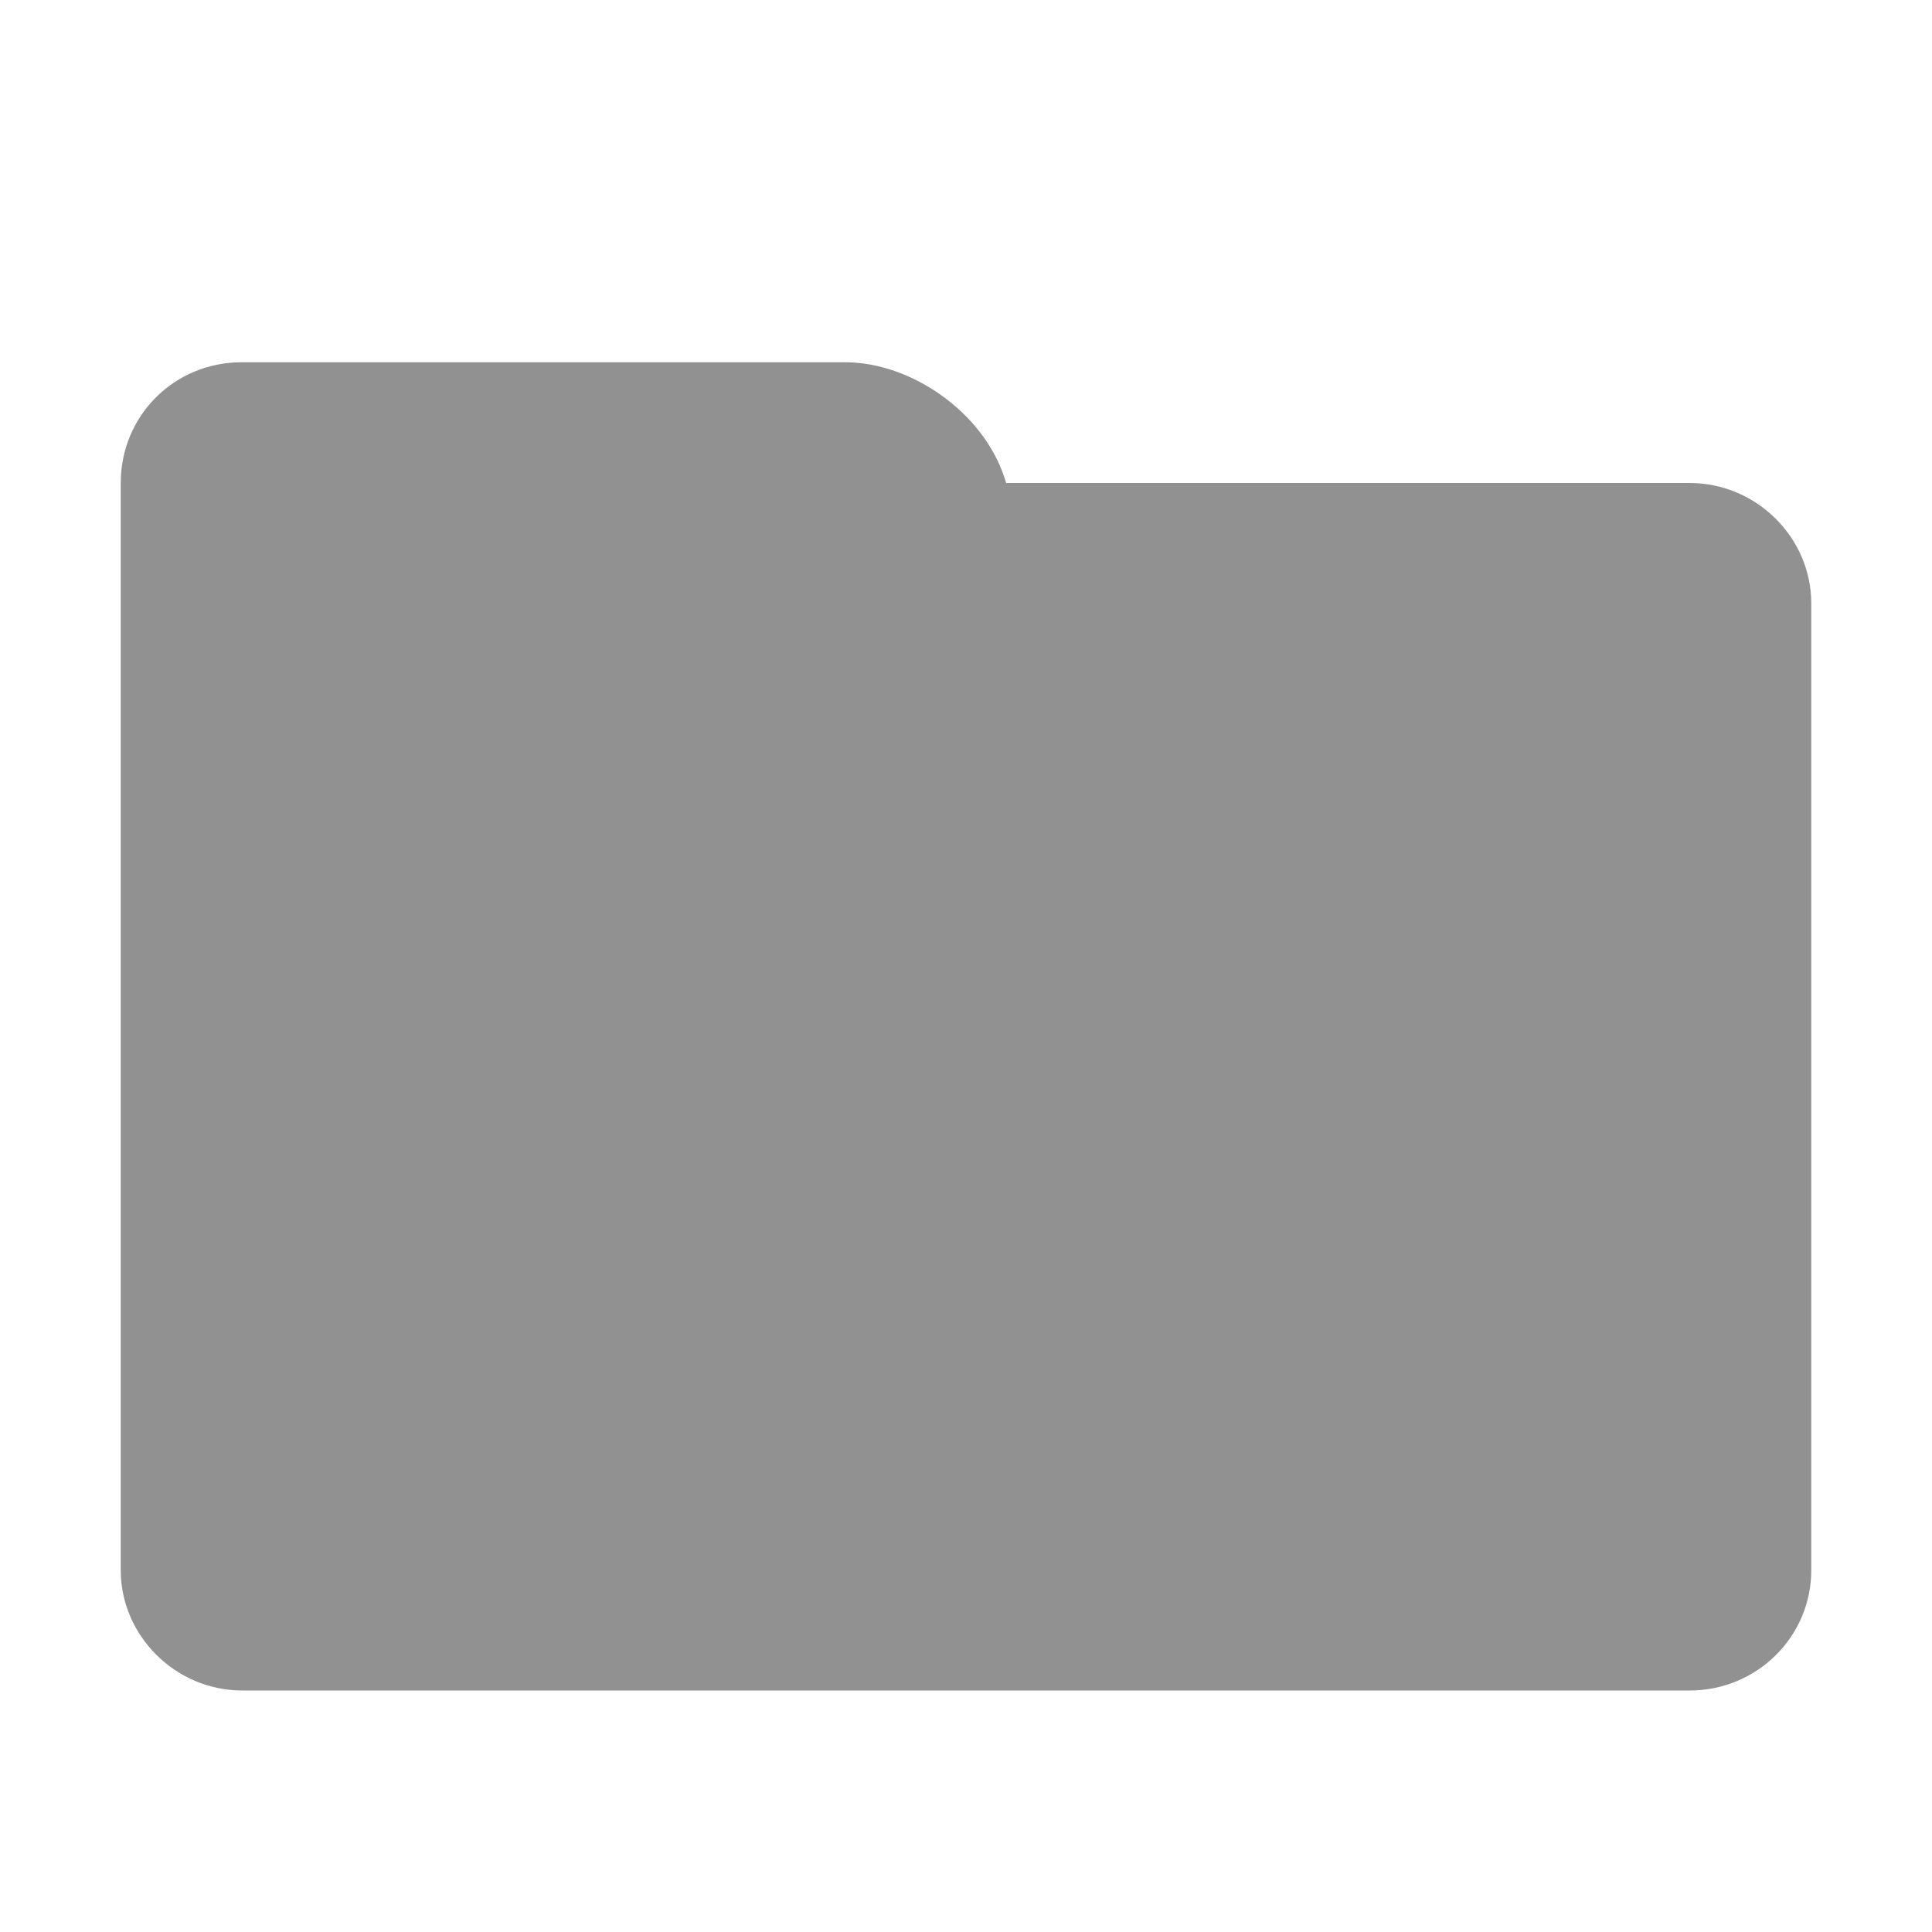
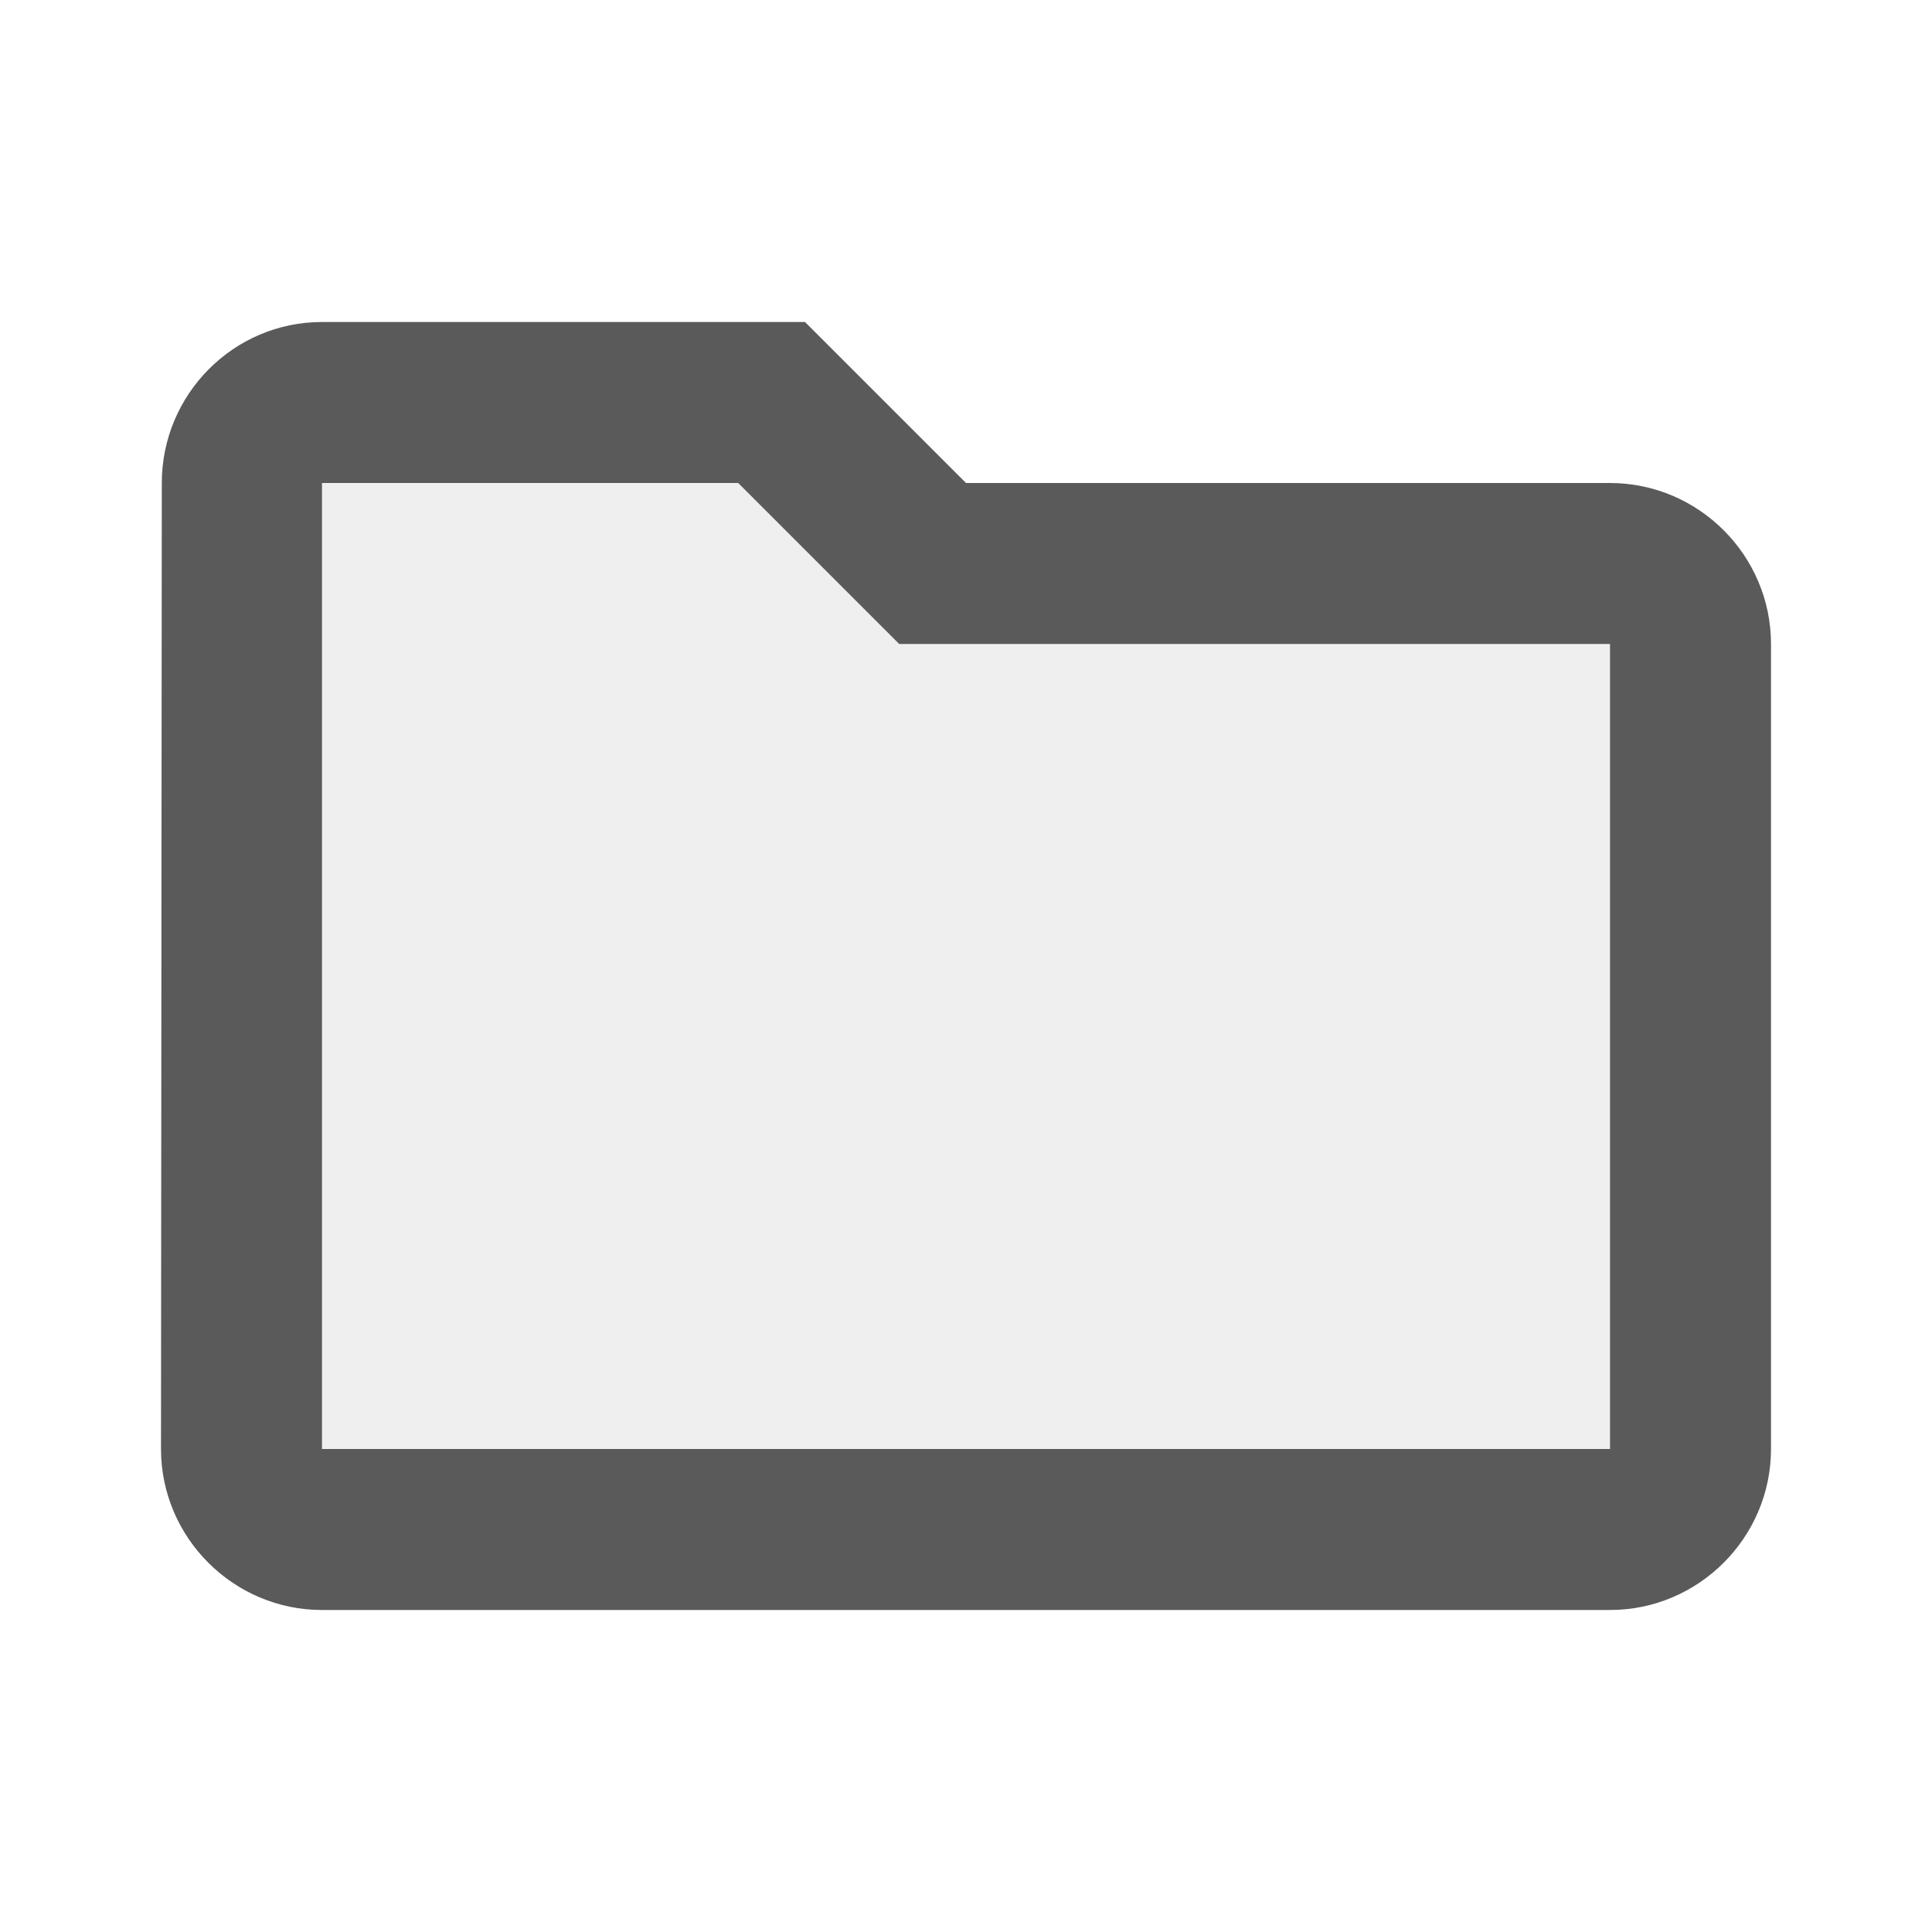
- <svg xmlns="http://www.w3.org/2000/svg" width="16px" height="16px" viewBox="0 0 16 16" version="1.1">
-   <defs />
-   <g id="Even-Neater-Bookmarks" stroke="none" stroke-width="1" fill="none" fill-rule="evenodd">
-     <g id="folder">
-       <g id="ic_folder_black_18px">
-         <polygon id="Shape" points="0 0 16 0 16 16 0 16" />
-         <path d="M8.333,4 L8.316,3.949 C8.139,3.417 7.551,3 6.997,3 L2.003,3 C1.438,3 1,3.447 1,3.999 L1,4.998 L1,13.005 C1,13.544 1.451,14 2.007,14 L13.993,14 C14.55,14 15,13.554 15,13.005 L15,4.995 C15,4.456 14.549,4 13.993,4 L8.333,4 Z" id="Combined-Shape" fill="#919191" />
-       </g>
-     </g>
-   </g>
+ <svg xmlns="http://www.w3.org/2000/svg" width="24" height="24" viewBox="0 0 24 24" fill="none">
+   <path opacity="0.3" d="M11.17 8L10.59 7.41L9.17 6H4V18H20V8H12H11.17Z" fill="#C8C9CA" />
+   <path d="M20 6H12L10 4H4C2.9 4 2.01 4.9 2.01 6L2 18C2 19.1 2.9 20 4 20H20C21.1 20 22 19.1 22 18V8C22 6.9 21.1 6 20 6ZM20 18H4V6H9.17L10.58 7.41L11.17 8H20V18Z" fill="#5A5A5A" />
</svg>
